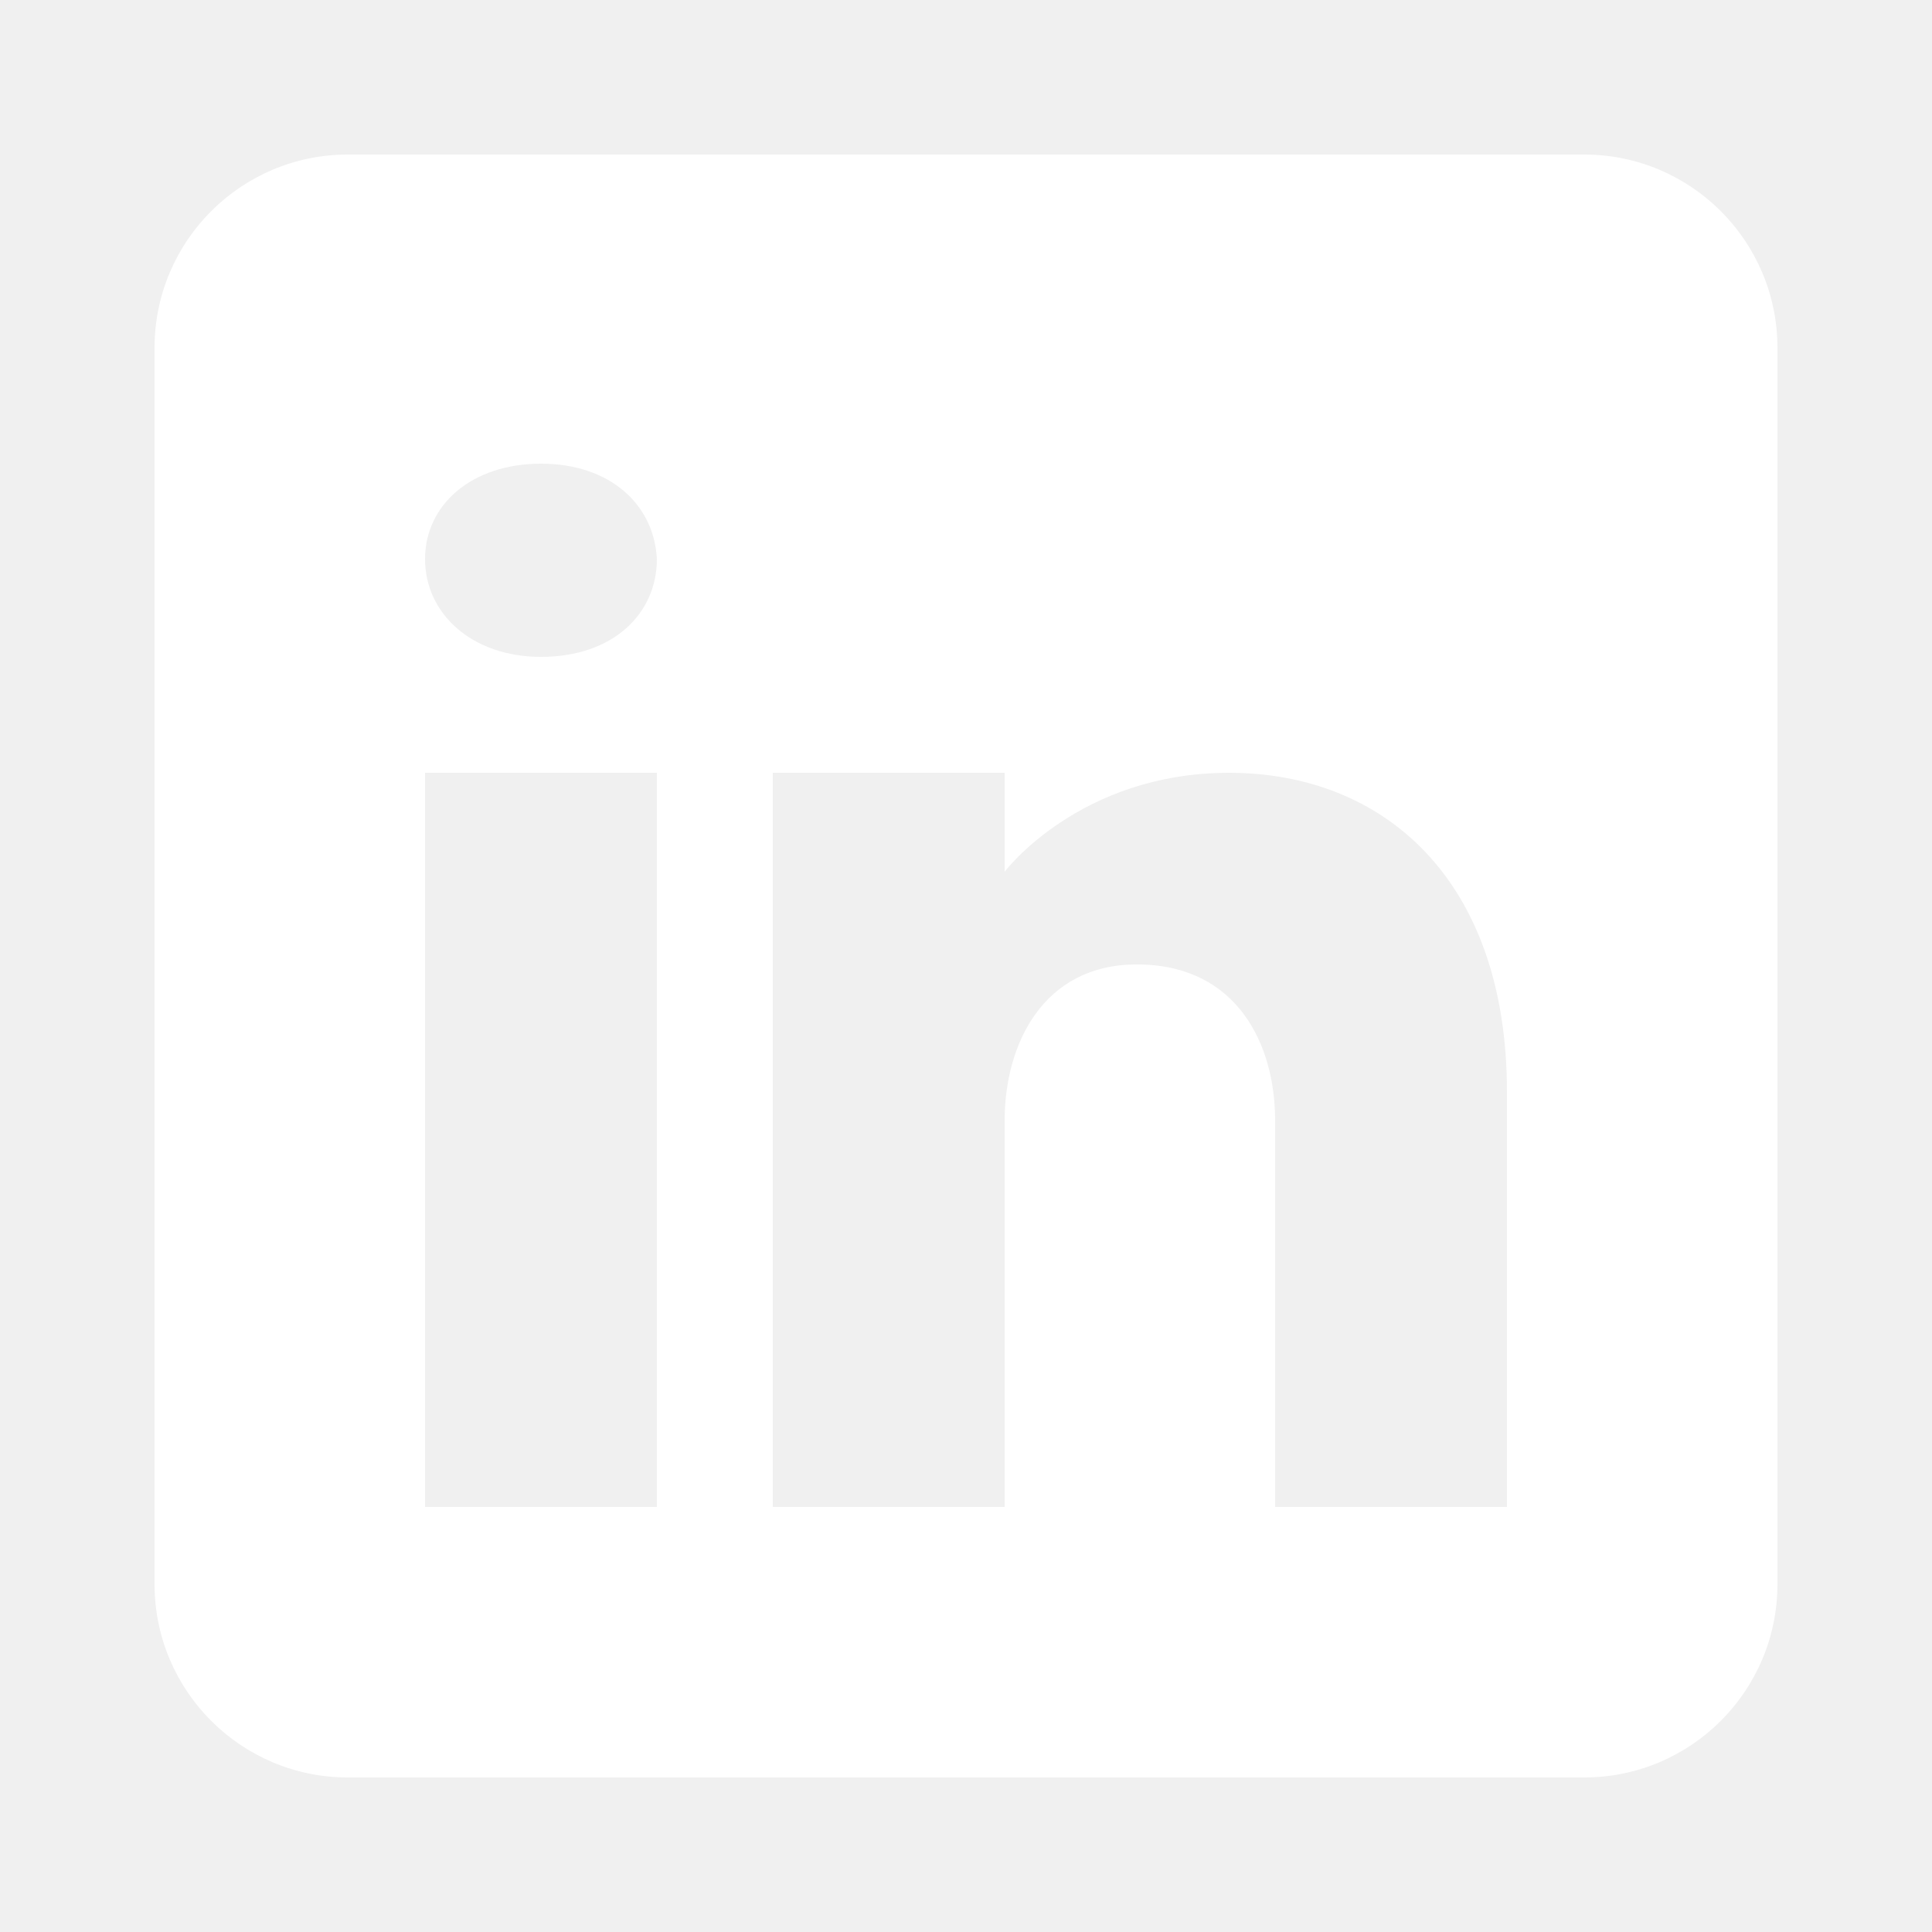
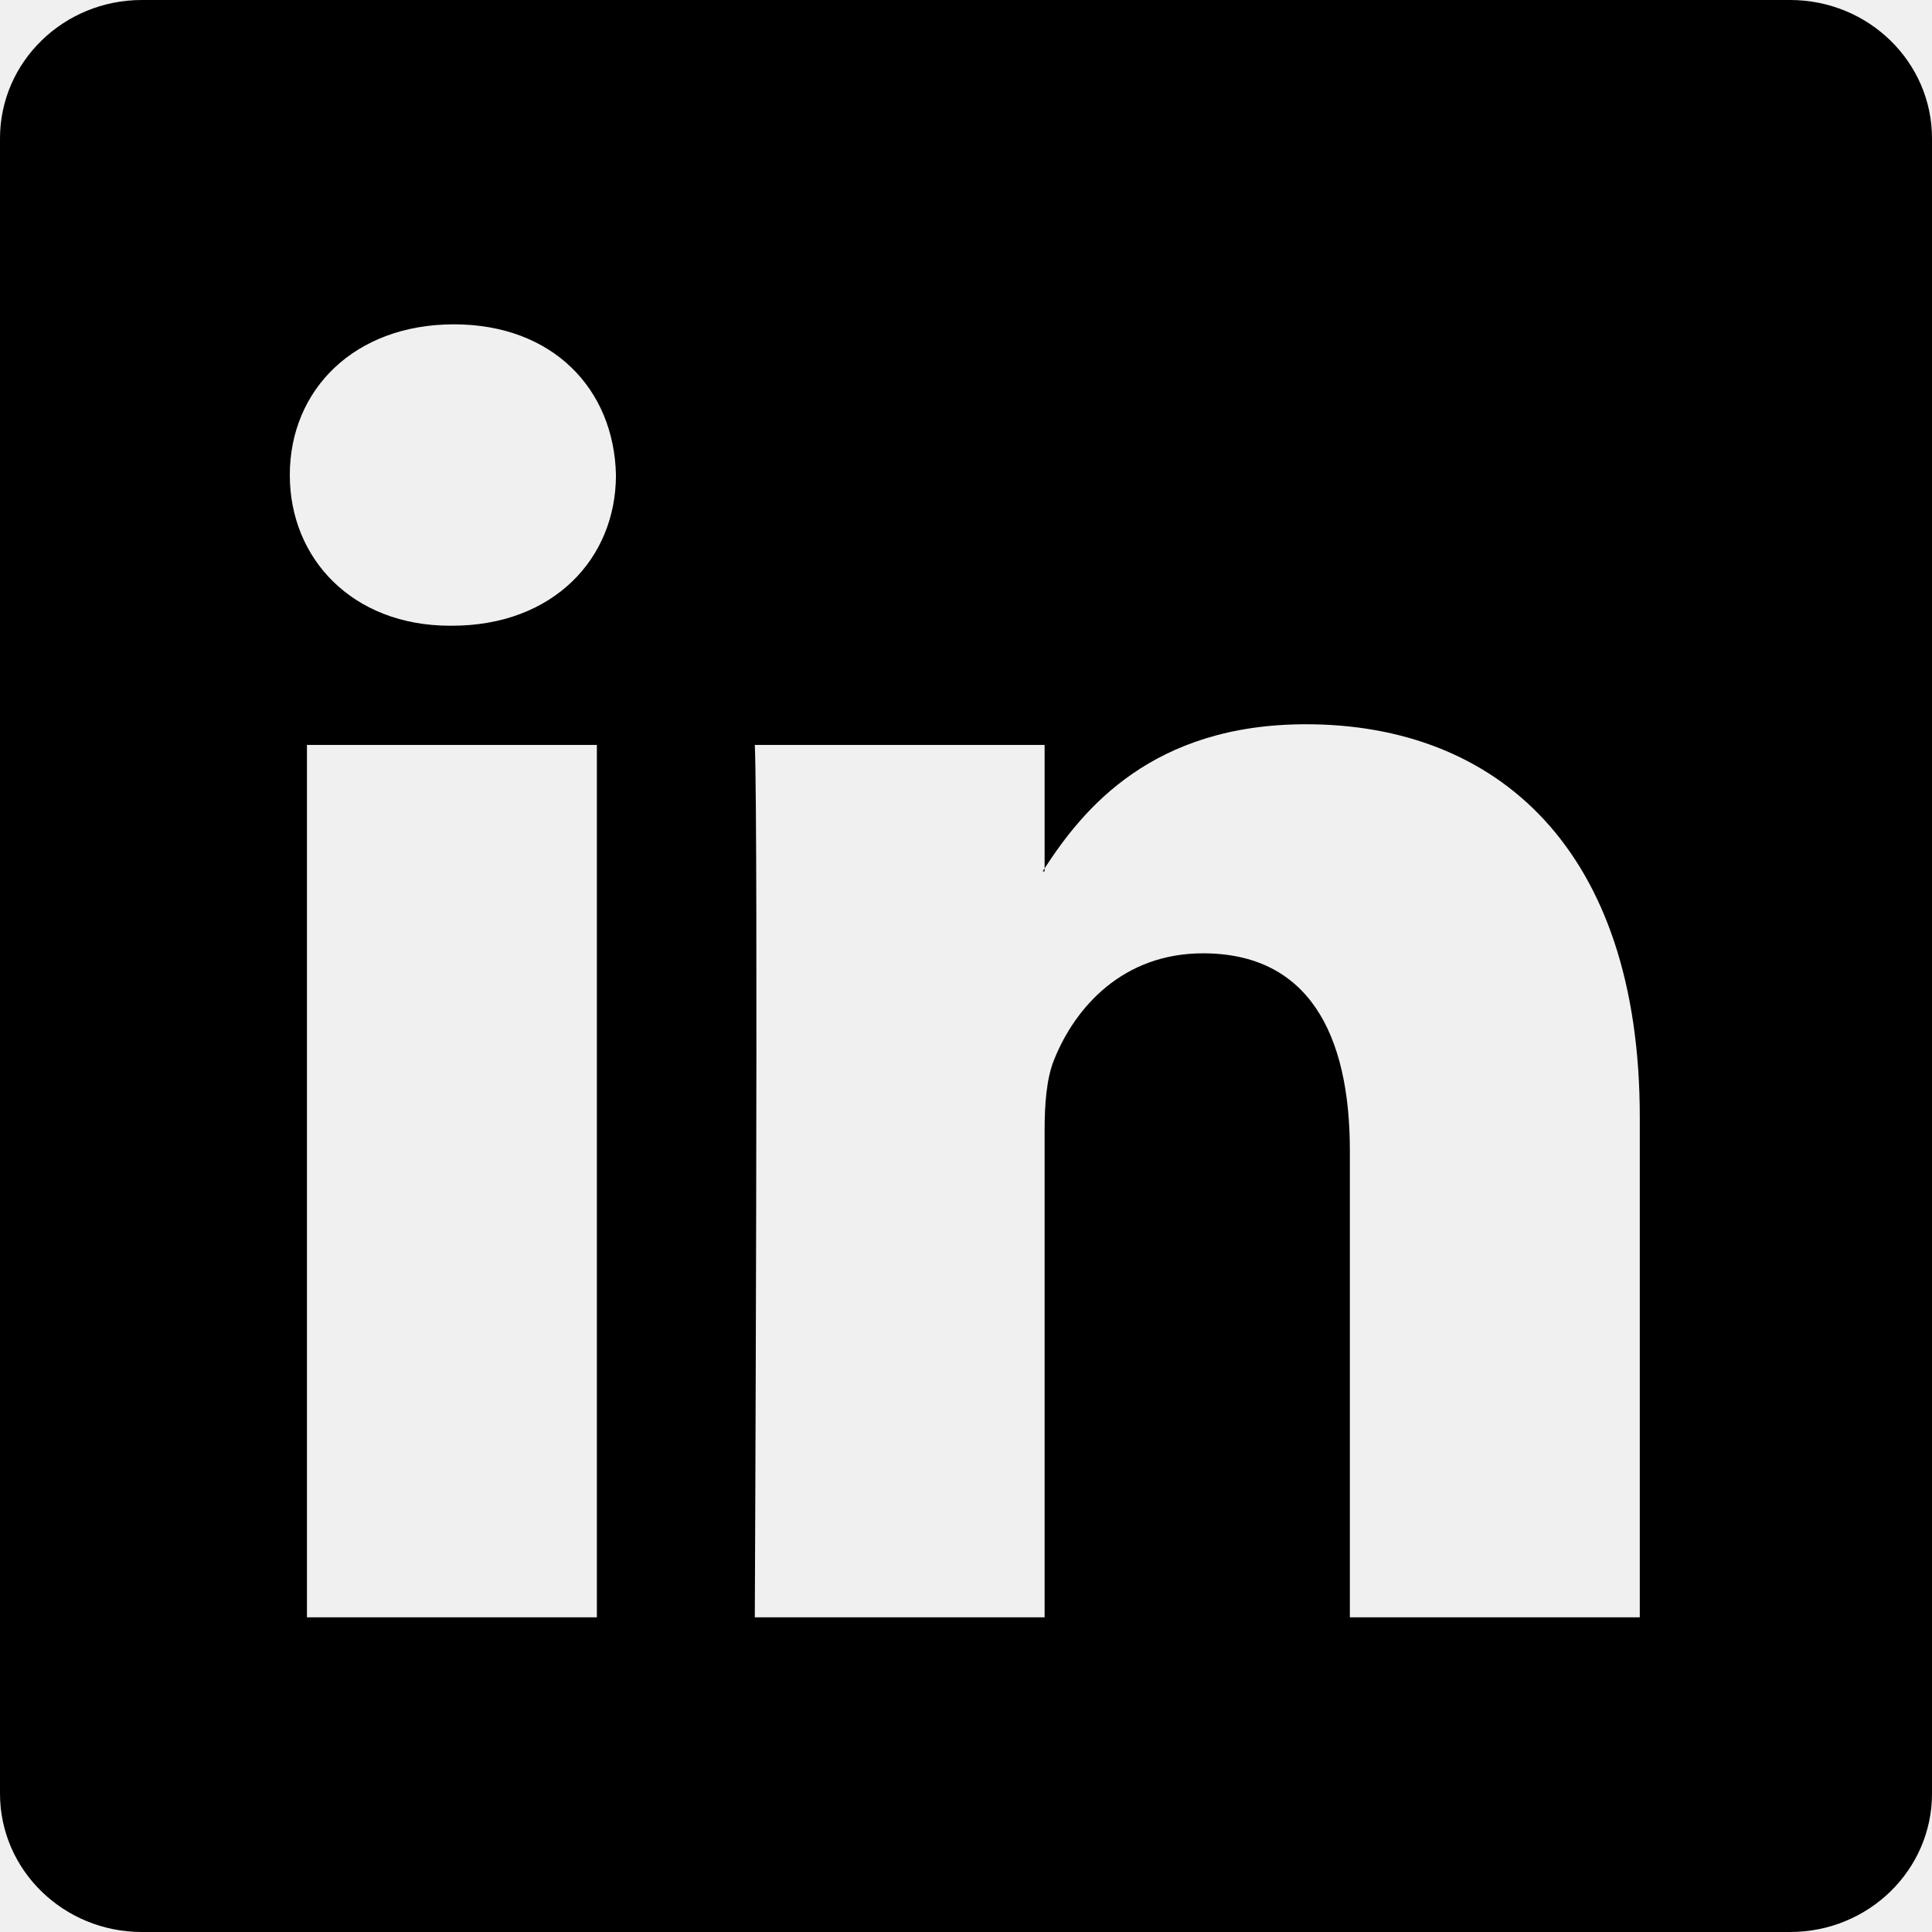
- <svg xmlns="http://www.w3.org/2000/svg" width="26px" height="26px" viewBox="0 0 26 26" version="1.1">
-   <g id="linkedin" stroke="none" fill="none" fill-rule="nonzero">
-     <path d="M21.32,2.08 L4.68,2.08 C3.245,2.08 2.08,3.245 2.08,4.68 L2.08,21.32 C2.08,22.755 3.245,23.92 4.68,23.92 L21.32,23.92 C22.755,23.92 23.92,22.755 23.92,21.32 L23.92,4.68 C23.92,3.245 22.755,2.08 21.32,2.08 Z M8.84,10.4 L8.84,20.28 L5.72,20.28 L5.72,10.4 L8.84,10.4 Z M5.72,7.524 C5.72,6.796 6.344,6.24 7.28,6.24 C8.216,6.24 8.804,6.796 8.84,7.524 C8.84,8.252 8.258,8.84 7.28,8.84 C6.344,8.84 5.72,8.252 5.72,7.524 Z M20.28,20.28 L17.16,20.28 C17.16,20.28 17.16,15.465 17.16,15.08 C17.16,14.04 16.64,13 15.34,12.979 L15.298,12.979 C14.04,12.979 13.52,14.05 13.52,15.08 C13.52,15.553 13.52,20.28 13.52,20.28 L10.4,20.28 L10.4,10.4 L13.52,10.4 L13.52,11.731 C13.52,11.731 14.524,10.4 16.541,10.4 C18.606,10.4 20.28,11.82 20.28,14.695 L20.28,20.28 Z" id="Shape" fill="#FFFFFF" />
-   </g>
+ <svg xmlns="http://www.w3.org/2000/svg" width="16" height="16" fill="currentColor" class="bi bi-linkedin" viewBox="0 0 16 16">
+   <path d="M0 1.146C0 .513.526 0 1.175 0h13.65C15.474 0 16 .513 16 1.146v13.708c0 .633-.526 1.146-1.175 1.146H1.175C.526 16 0 15.487 0 14.854zm4.943 12.248V6.169H2.542v7.225zm-1.2-8.212c.837 0 1.358-.554 1.358-1.248-.015-.709-.52-1.248-1.342-1.248S2.4 3.226 2.4 3.934c0 .694.521 1.248 1.327 1.248zm4.908 8.212V9.359c0-.216.016-.432.08-.586.173-.431.568-.878 1.232-.878.869 0 1.216.662 1.216 1.634v3.865h2.401V9.25c0-2.22-1.184-3.252-2.764-3.252-1.274 0-1.845.7-2.165 1.193v.025h-.016l.016-.025V6.169h-2.4c.03.678 0 7.225 0 7.225z" />
</svg>
